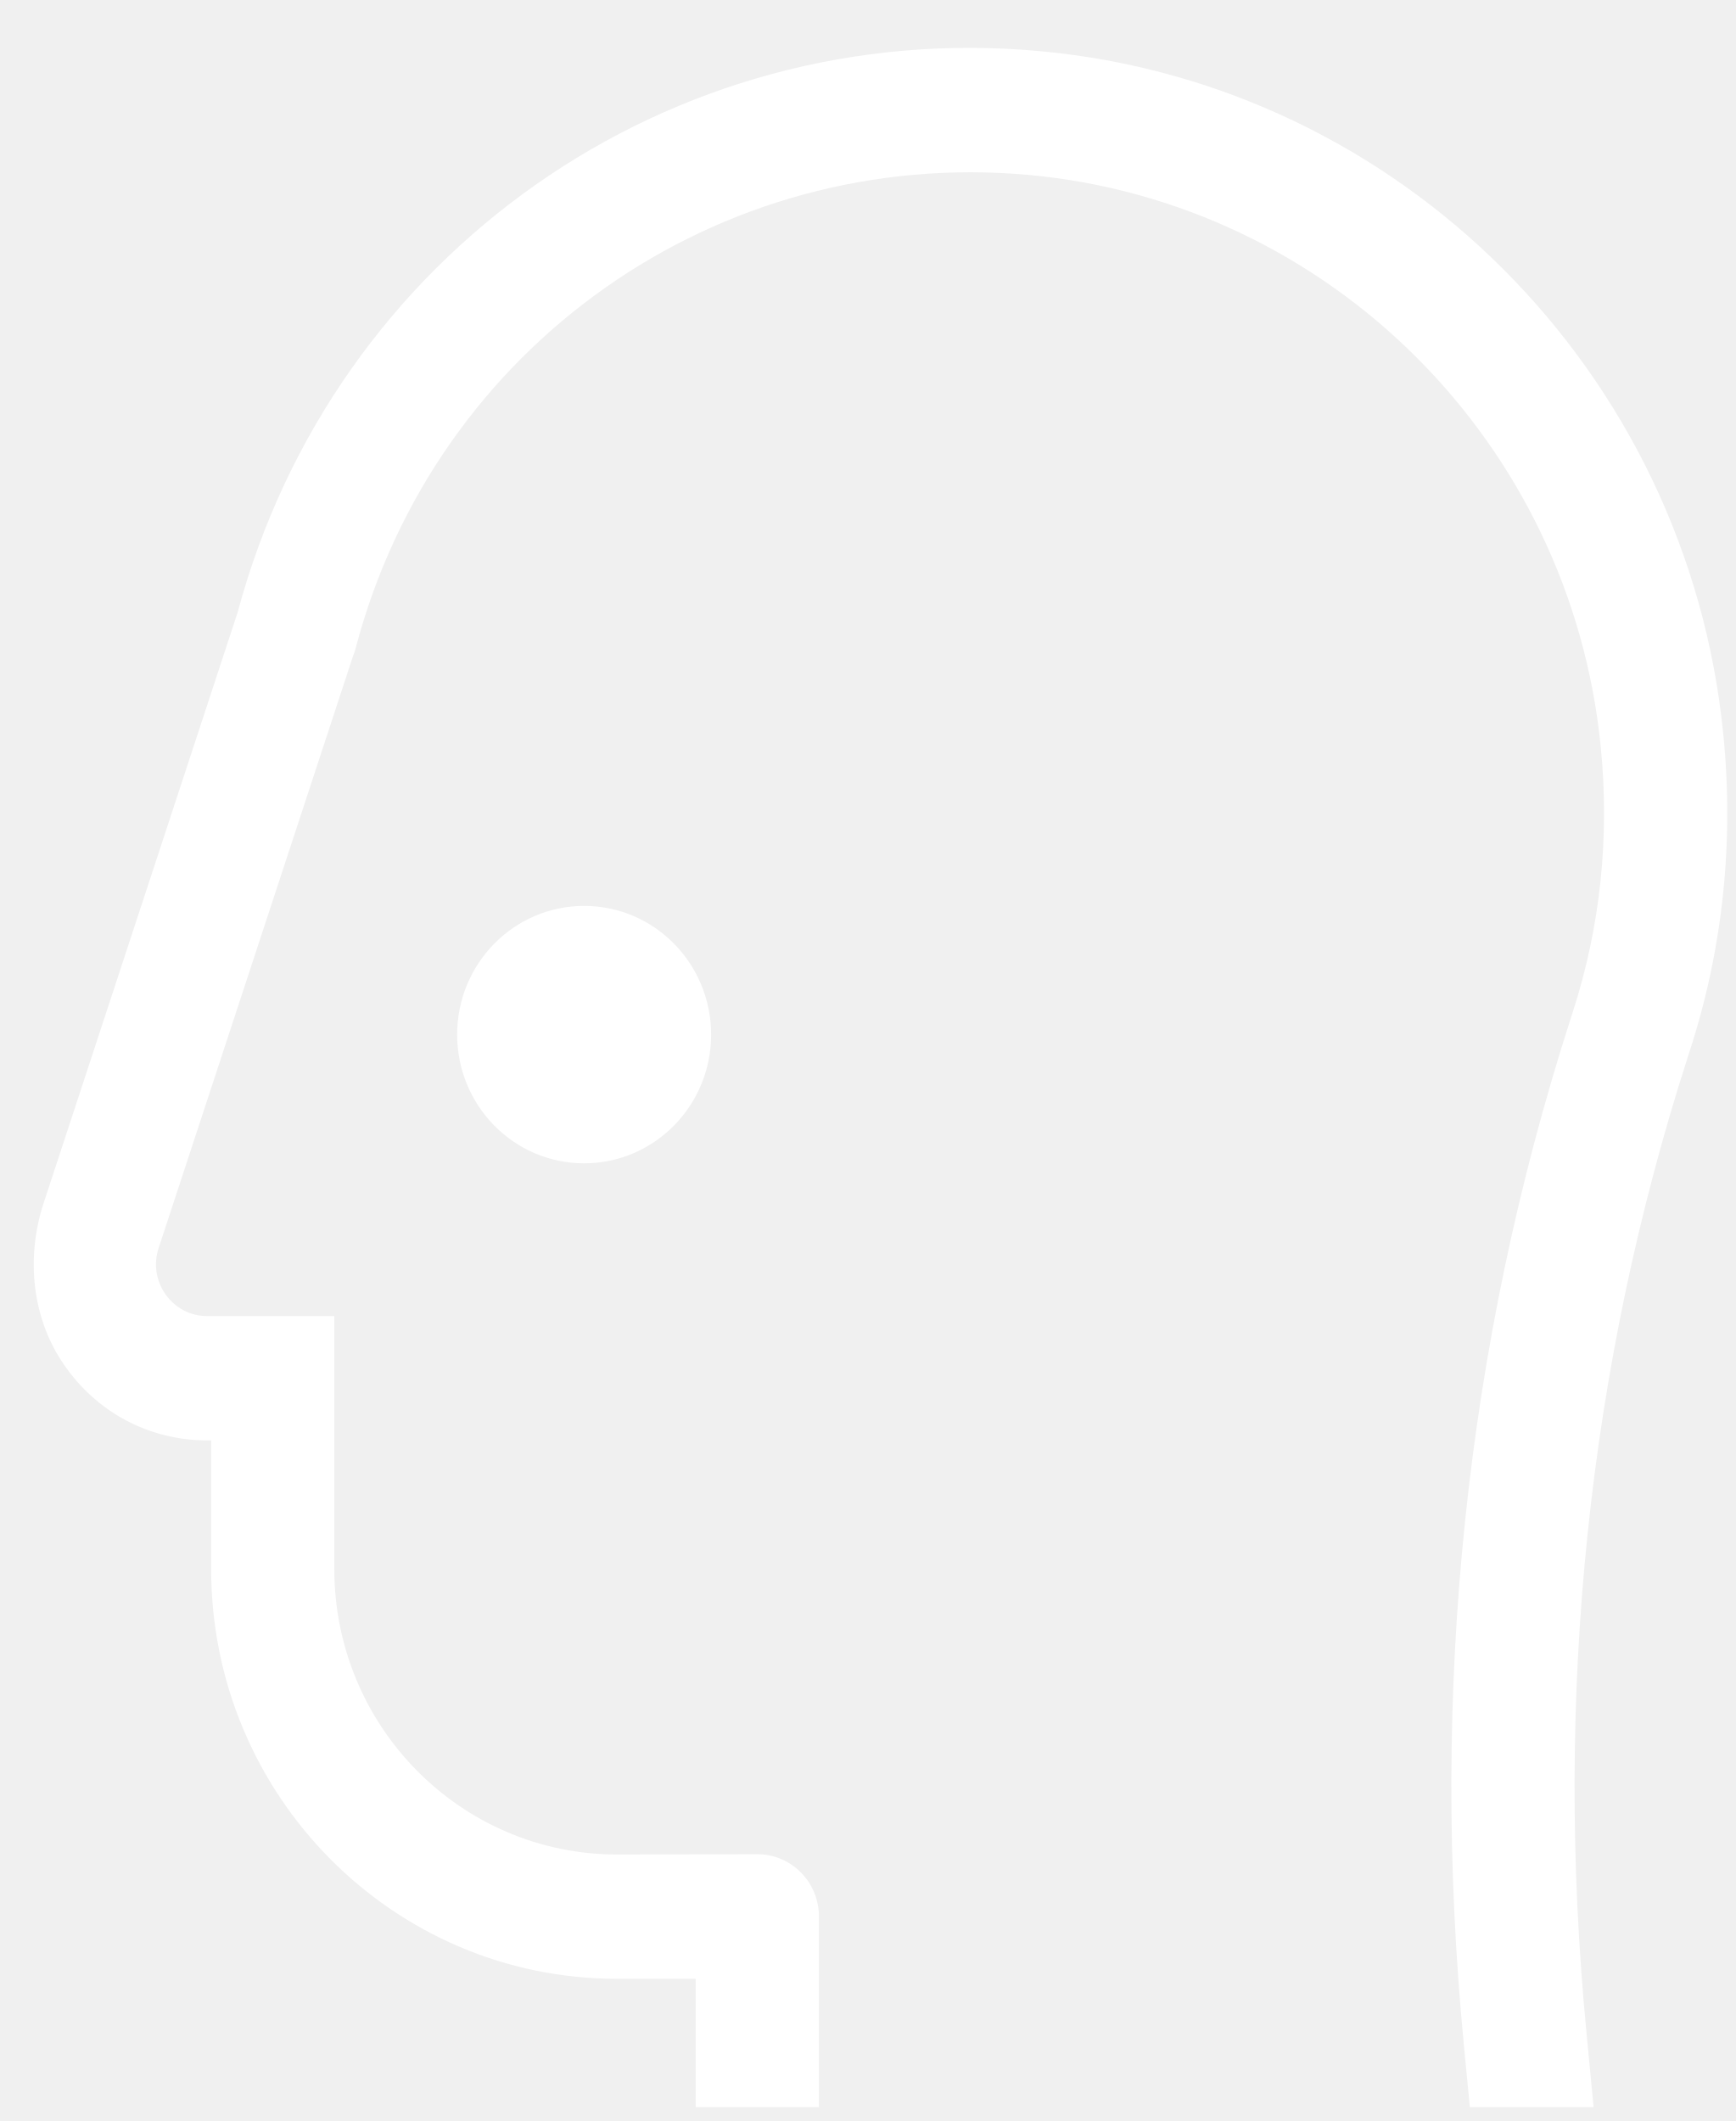
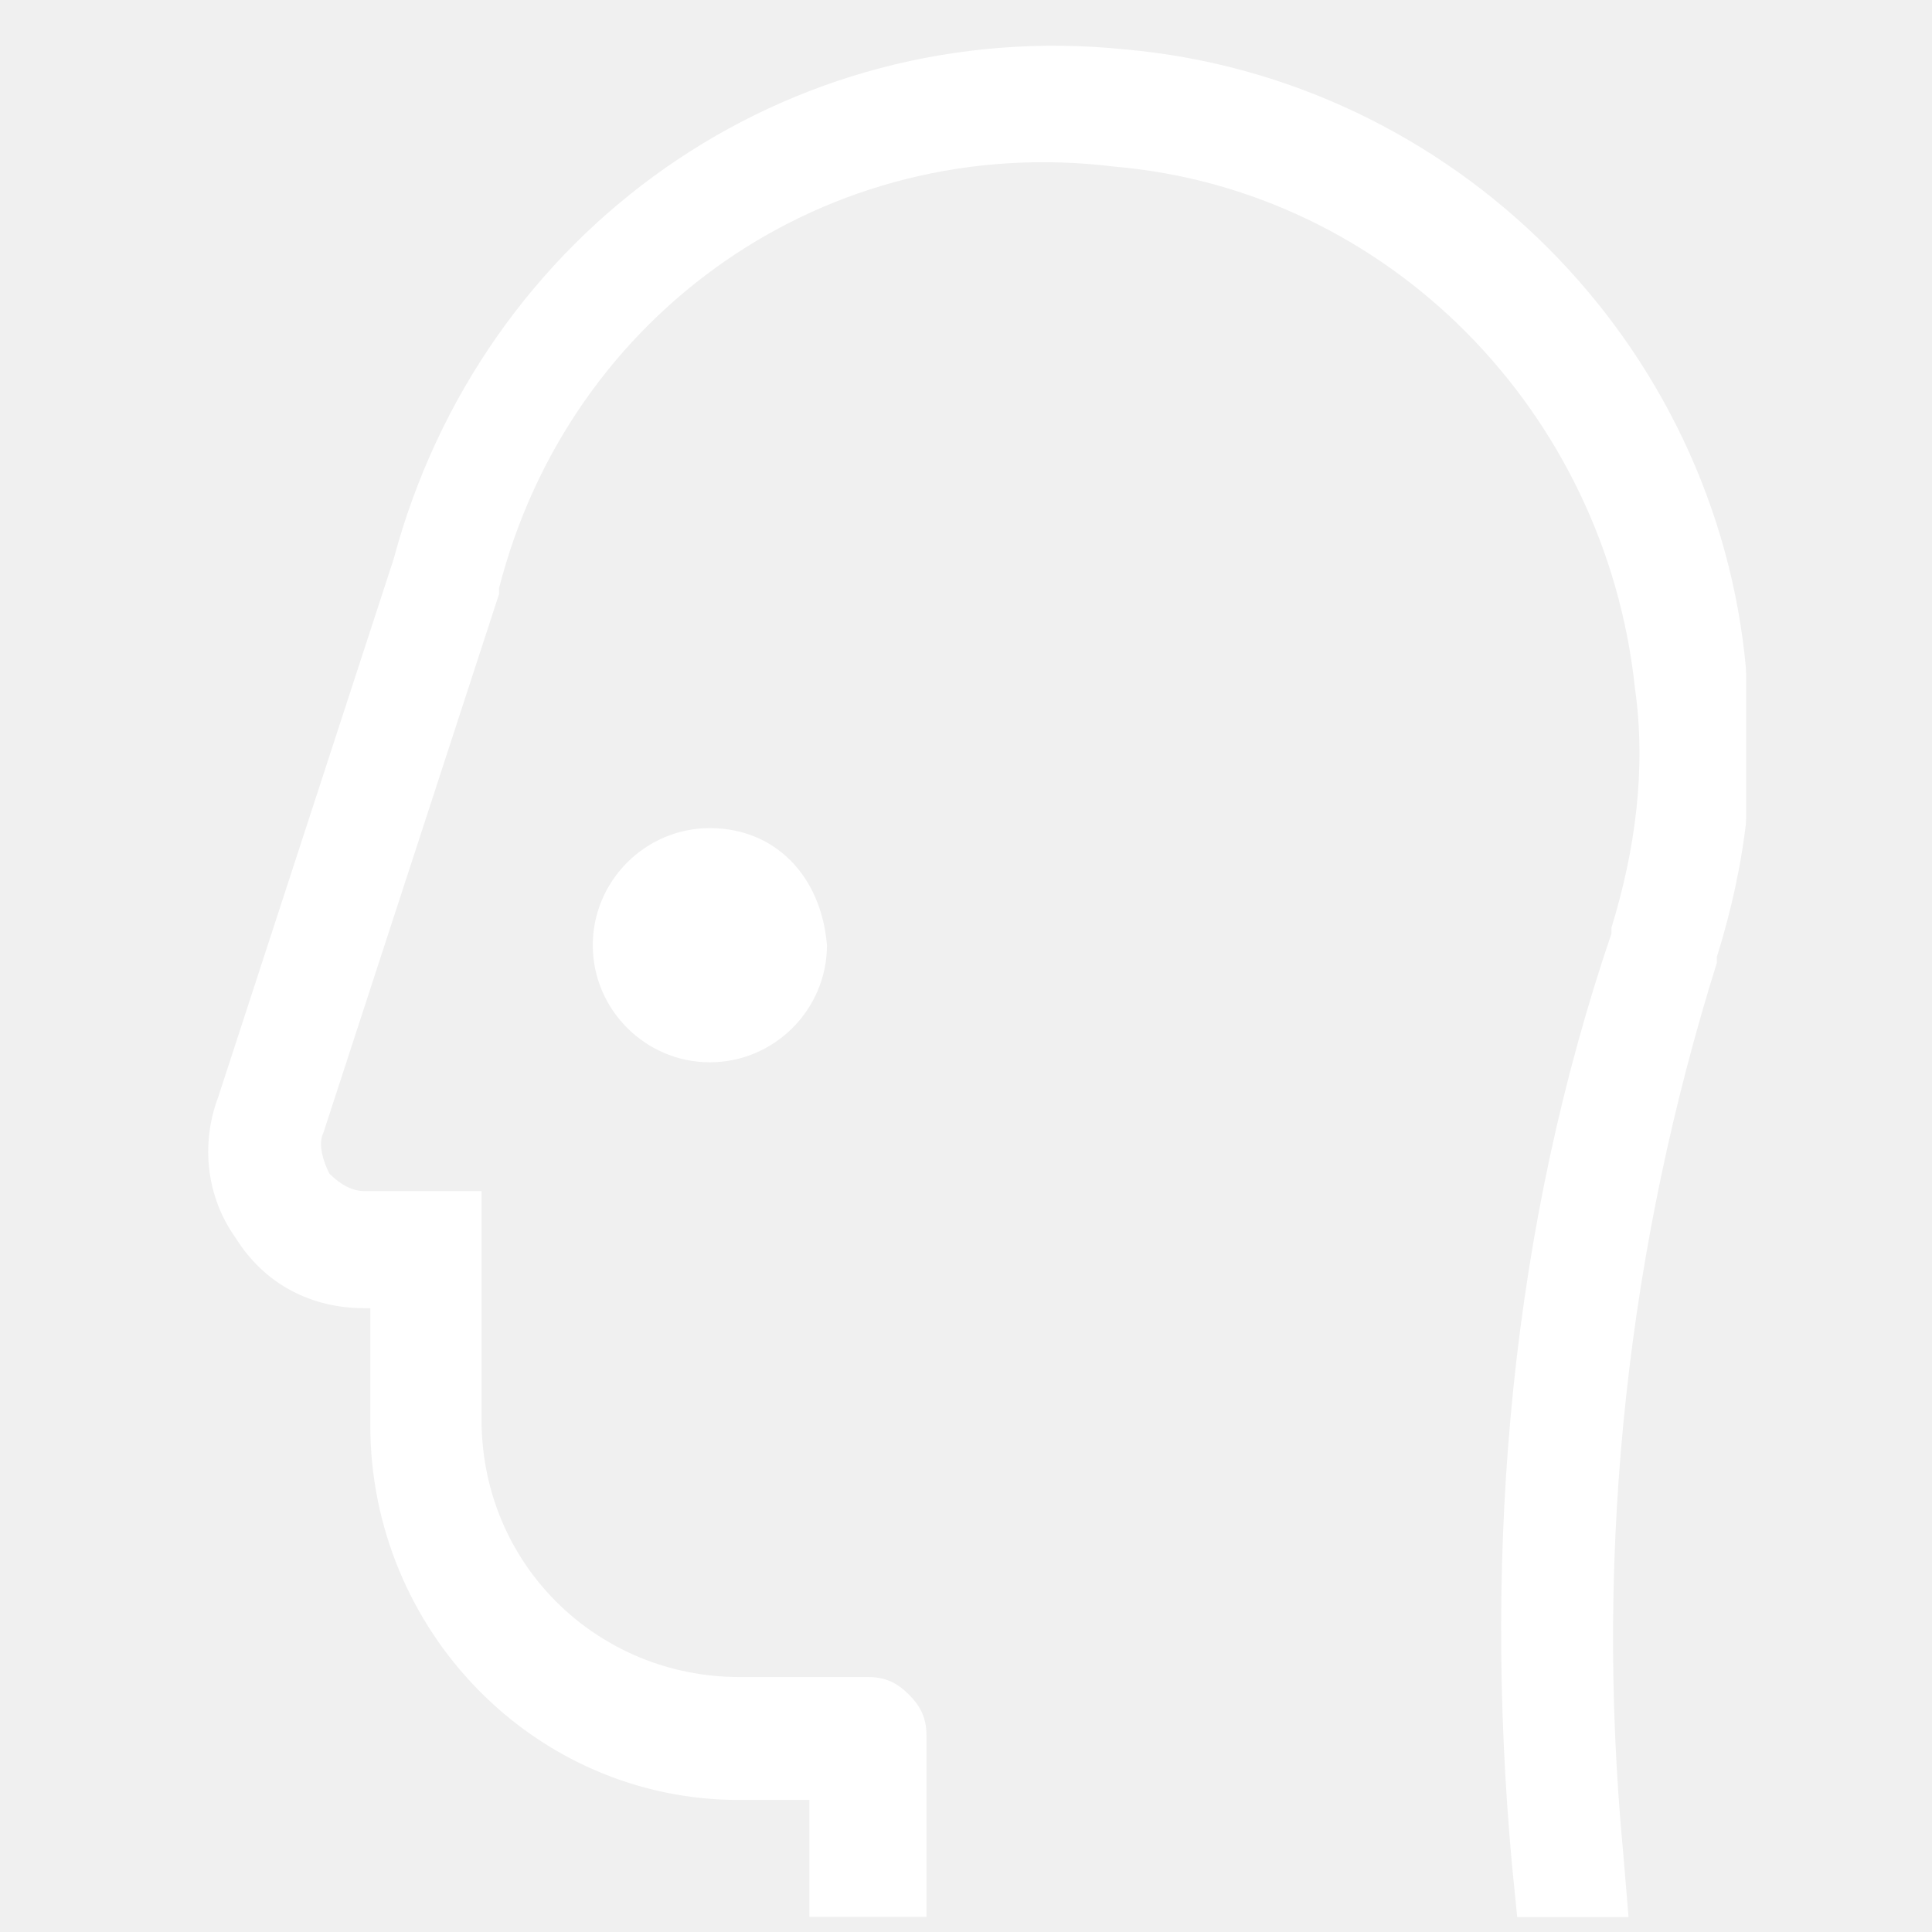
- <svg xmlns="http://www.w3.org/2000/svg" width="27px" height="33px" viewBox="0 0 27 33" version="1.1">
-   <defs />
-   <g id="Operator" stroke="none" stroke-width="1" fill="none" fill-rule="evenodd">
-     <g id="Profile-Avatar" transform="translate(-662, -93)" fill="#FFFFFF">
-       <g id="Group-Copy-3" transform="translate(645, 79)">
+ <svg xmlns="http://www.w3.org/2000/svg" version="1.1" id="Layer_1" x="0px" y="0px" viewBox="0 0 33 33" style="enable-background:new 0 0 33 33;" xml:space="preserve">
+   <style type="text/css">
+ 	.st0{filter:url(#Adobe_OpacityMaskFilter);}
+ 	.st1{fill-rule:evenodd;clip-rule:evenodd;fill:#FFFFFF;}
+ 	.st2{mask:url(#mask-2_1_);fill-rule:evenodd;clip-rule:evenodd;fill:#FFFFFF;}
+ </style>
+   <g id="Symbols">
+     <g id="Nav-Top" transform="translate(-2121, -50)">
+       <g id="Group" transform="translate(2104, 36)">
        <g id="Page-1" transform="translate(17.525, 14.74479)">
-           <path d="M12.215,32.04 L10.298,32.04 L10.298,30.043 L9.076,30.043 C5.588,30.043 2.76,27.189 2.76,23.668 L2.76,21.666 L2.7,21.666 C1.797,21.666 0.977,21.232 0.463,20.477 C-0.034,19.749 -0.121,18.81 0.155,17.97 L3.17,8.789 C3.17,8.787 3.171,8.786 3.171,8.786 C4.671,3.194 9.906,-0.481 15.654,0.051 C21.252,0.564 25.722,5.032 26.284,10.673 C26.453,12.36 26.277,14.02 25.763,15.605 L25.726,15.72 C24.18,20.532 23.652,25.63 24.155,30.871 L24.267,32.04 L22.342,32.04 L22.247,31.057 C21.719,25.551 22.276,20.19 23.904,15.122 L23.941,15.007 C24.372,13.677 24.519,12.284 24.377,10.866 C23.907,6.146 20.165,2.408 15.481,1.977 C10.646,1.539 6.244,4.632 5.007,9.344 C4.997,9.384 4.984,9.423 4.968,9.46 L1.943,18.673 C1.861,18.922 1.902,19.186 2.053,19.398 C2.205,19.61 2.441,19.732 2.7,19.732 L4.676,19.732 L4.676,23.668 C4.676,26.12 6.647,28.109 9.076,28.109 C9.076,28.109 11.22,28.104 11.257,28.104 C11.509,28.104 11.751,28.205 11.931,28.385 C12.113,28.566 12.215,28.814 12.215,29.072 L12.215,32.04 Z M8.562,13.35 C7.471,13.35 6.587,14.247 6.587,15.352 C6.587,16.459 7.471,17.355 8.562,17.355 C9.654,17.355 10.538,16.459 10.538,15.352 C10.538,14.247 9.654,13.35 8.562,13.35 Z" id="Fill-1" />
+           <g id="Clip-2">
+ 				</g>
+           <defs>
+             <filter id="Adobe_OpacityMaskFilter" filterUnits="userSpaceOnUse" x="3" y="0" width="26.3" height="32">
+               <feColorMatrix type="matrix" values="1 0 0 0 0  0 1 0 0 0  0 0 1 0 0  0 0 0 1 0" />
+             </filter>
+           </defs>
+           <mask maskUnits="userSpaceOnUse" x="3" y="0" width="26.3" height="32" id="mask-2_1_">
+             <g class="st0">
+               <polygon id="path-1_1_" class="st1" points="3,0 37.2,0 37.2,41.4 3,41.4       " />
+             </g>
+           </mask>
+           <path id="Fill-1" class="st2" d="M15.2,32h-1.9v-2h-1.2c-3.5,0-6.3-2.9-6.3-6.4v-2H5.7c-0.9,0-1.7-0.4-2.2-1.2      C3,19.7,2.9,18.8,3.2,18l3-9.2c0,0,0,0,0,0c1.5-5.6,6.7-9.3,12.5-8.7c5.6,0.5,10.1,5,10.6,10.6c0.2,1.7,0,3.3-0.5,4.9l0,0.1      c-1.5,4.8-2.1,9.9-1.6,15.2l0.1,1.2h-1.9l-0.1-1c-0.5-5.5,0-10.9,1.7-15.9l0-0.1c0.4-1.3,0.6-2.7,0.4-4.1      c-0.5-4.7-4.2-8.5-8.9-8.9C13.6,1.5,9.2,4.6,8,9.3c0,0,0,0.1,0,0.1l-3,9.2c-0.1,0.2,0,0.5,0.1,0.7c0.2,0.2,0.4,0.3,0.6,0.3h2      v3.9c0,2.5,2,4.4,4.4,4.4c0,0,2.1,0,2.2,0c0.3,0,0.5,0.1,0.7,0.3c0.2,0.2,0.3,0.4,0.3,0.7V32z M11.6,13.4c-1.1,0-2,0.9-2,2      c0,1.1,0.9,2,2,2c1.1,0,2-0.9,2-2C13.5,14.2,12.7,13.4,11.6,13.4z" />
        </g>
      </g>
    </g>
  </g>
</svg>
